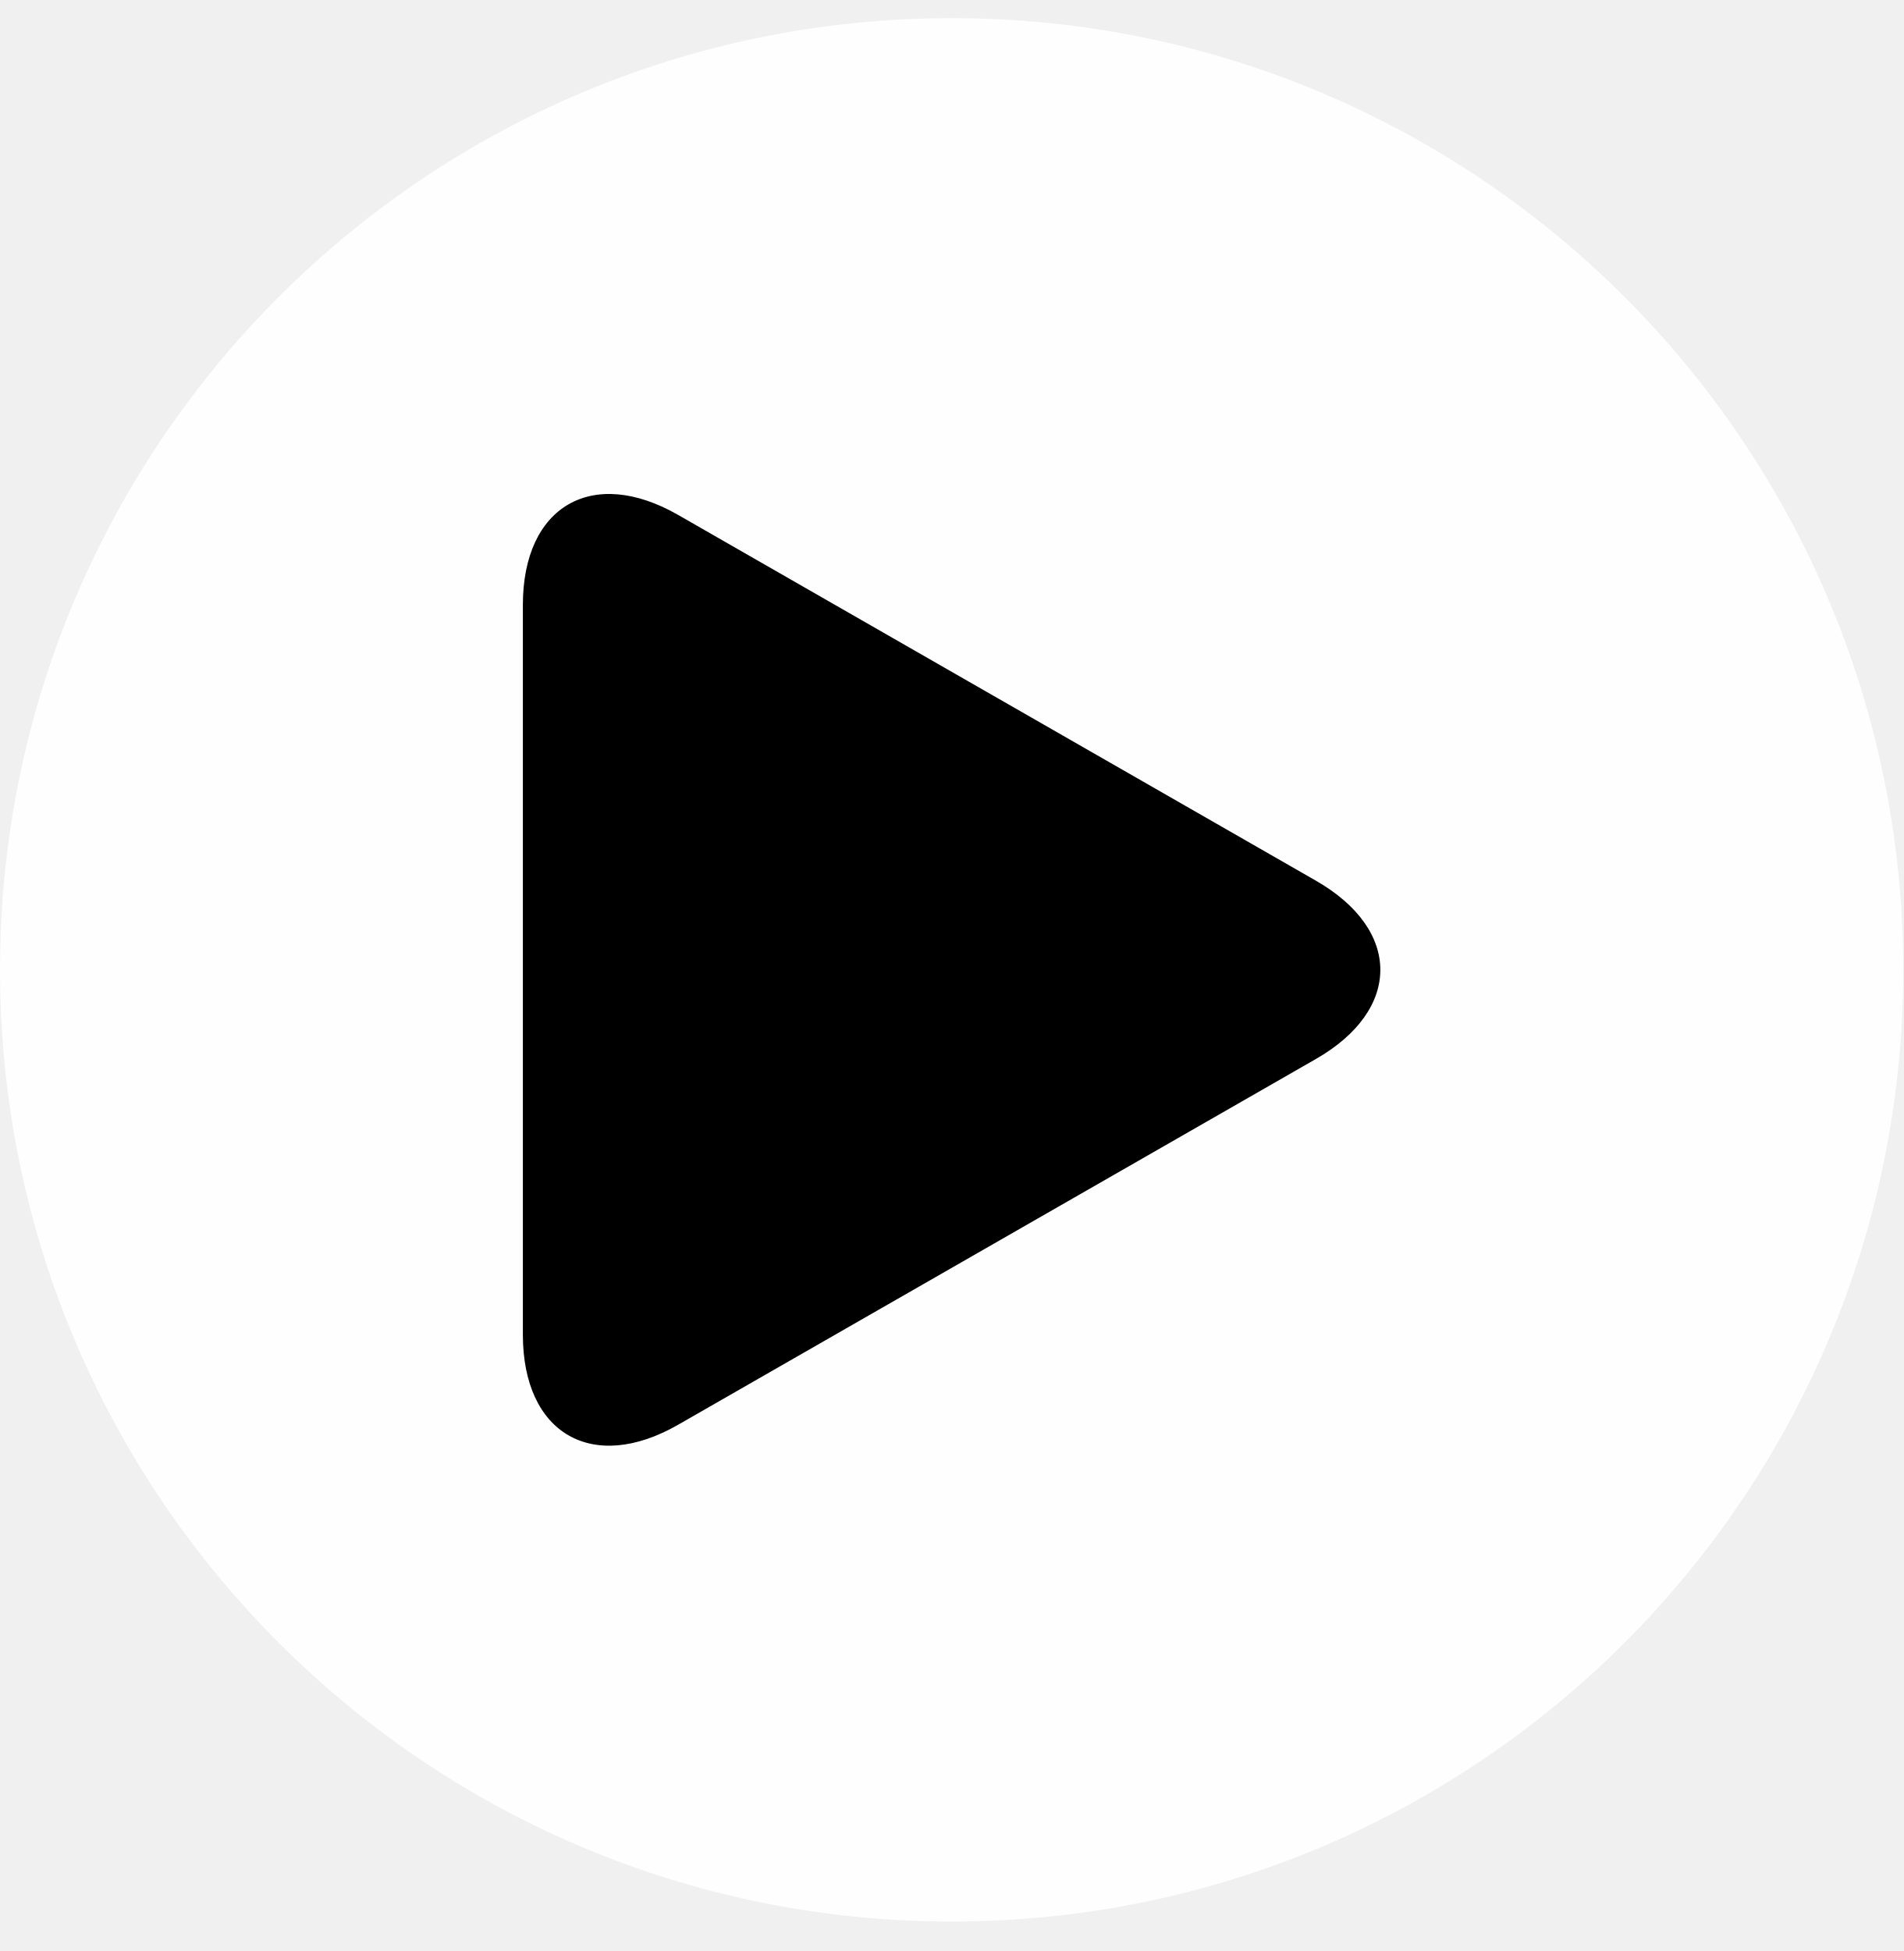
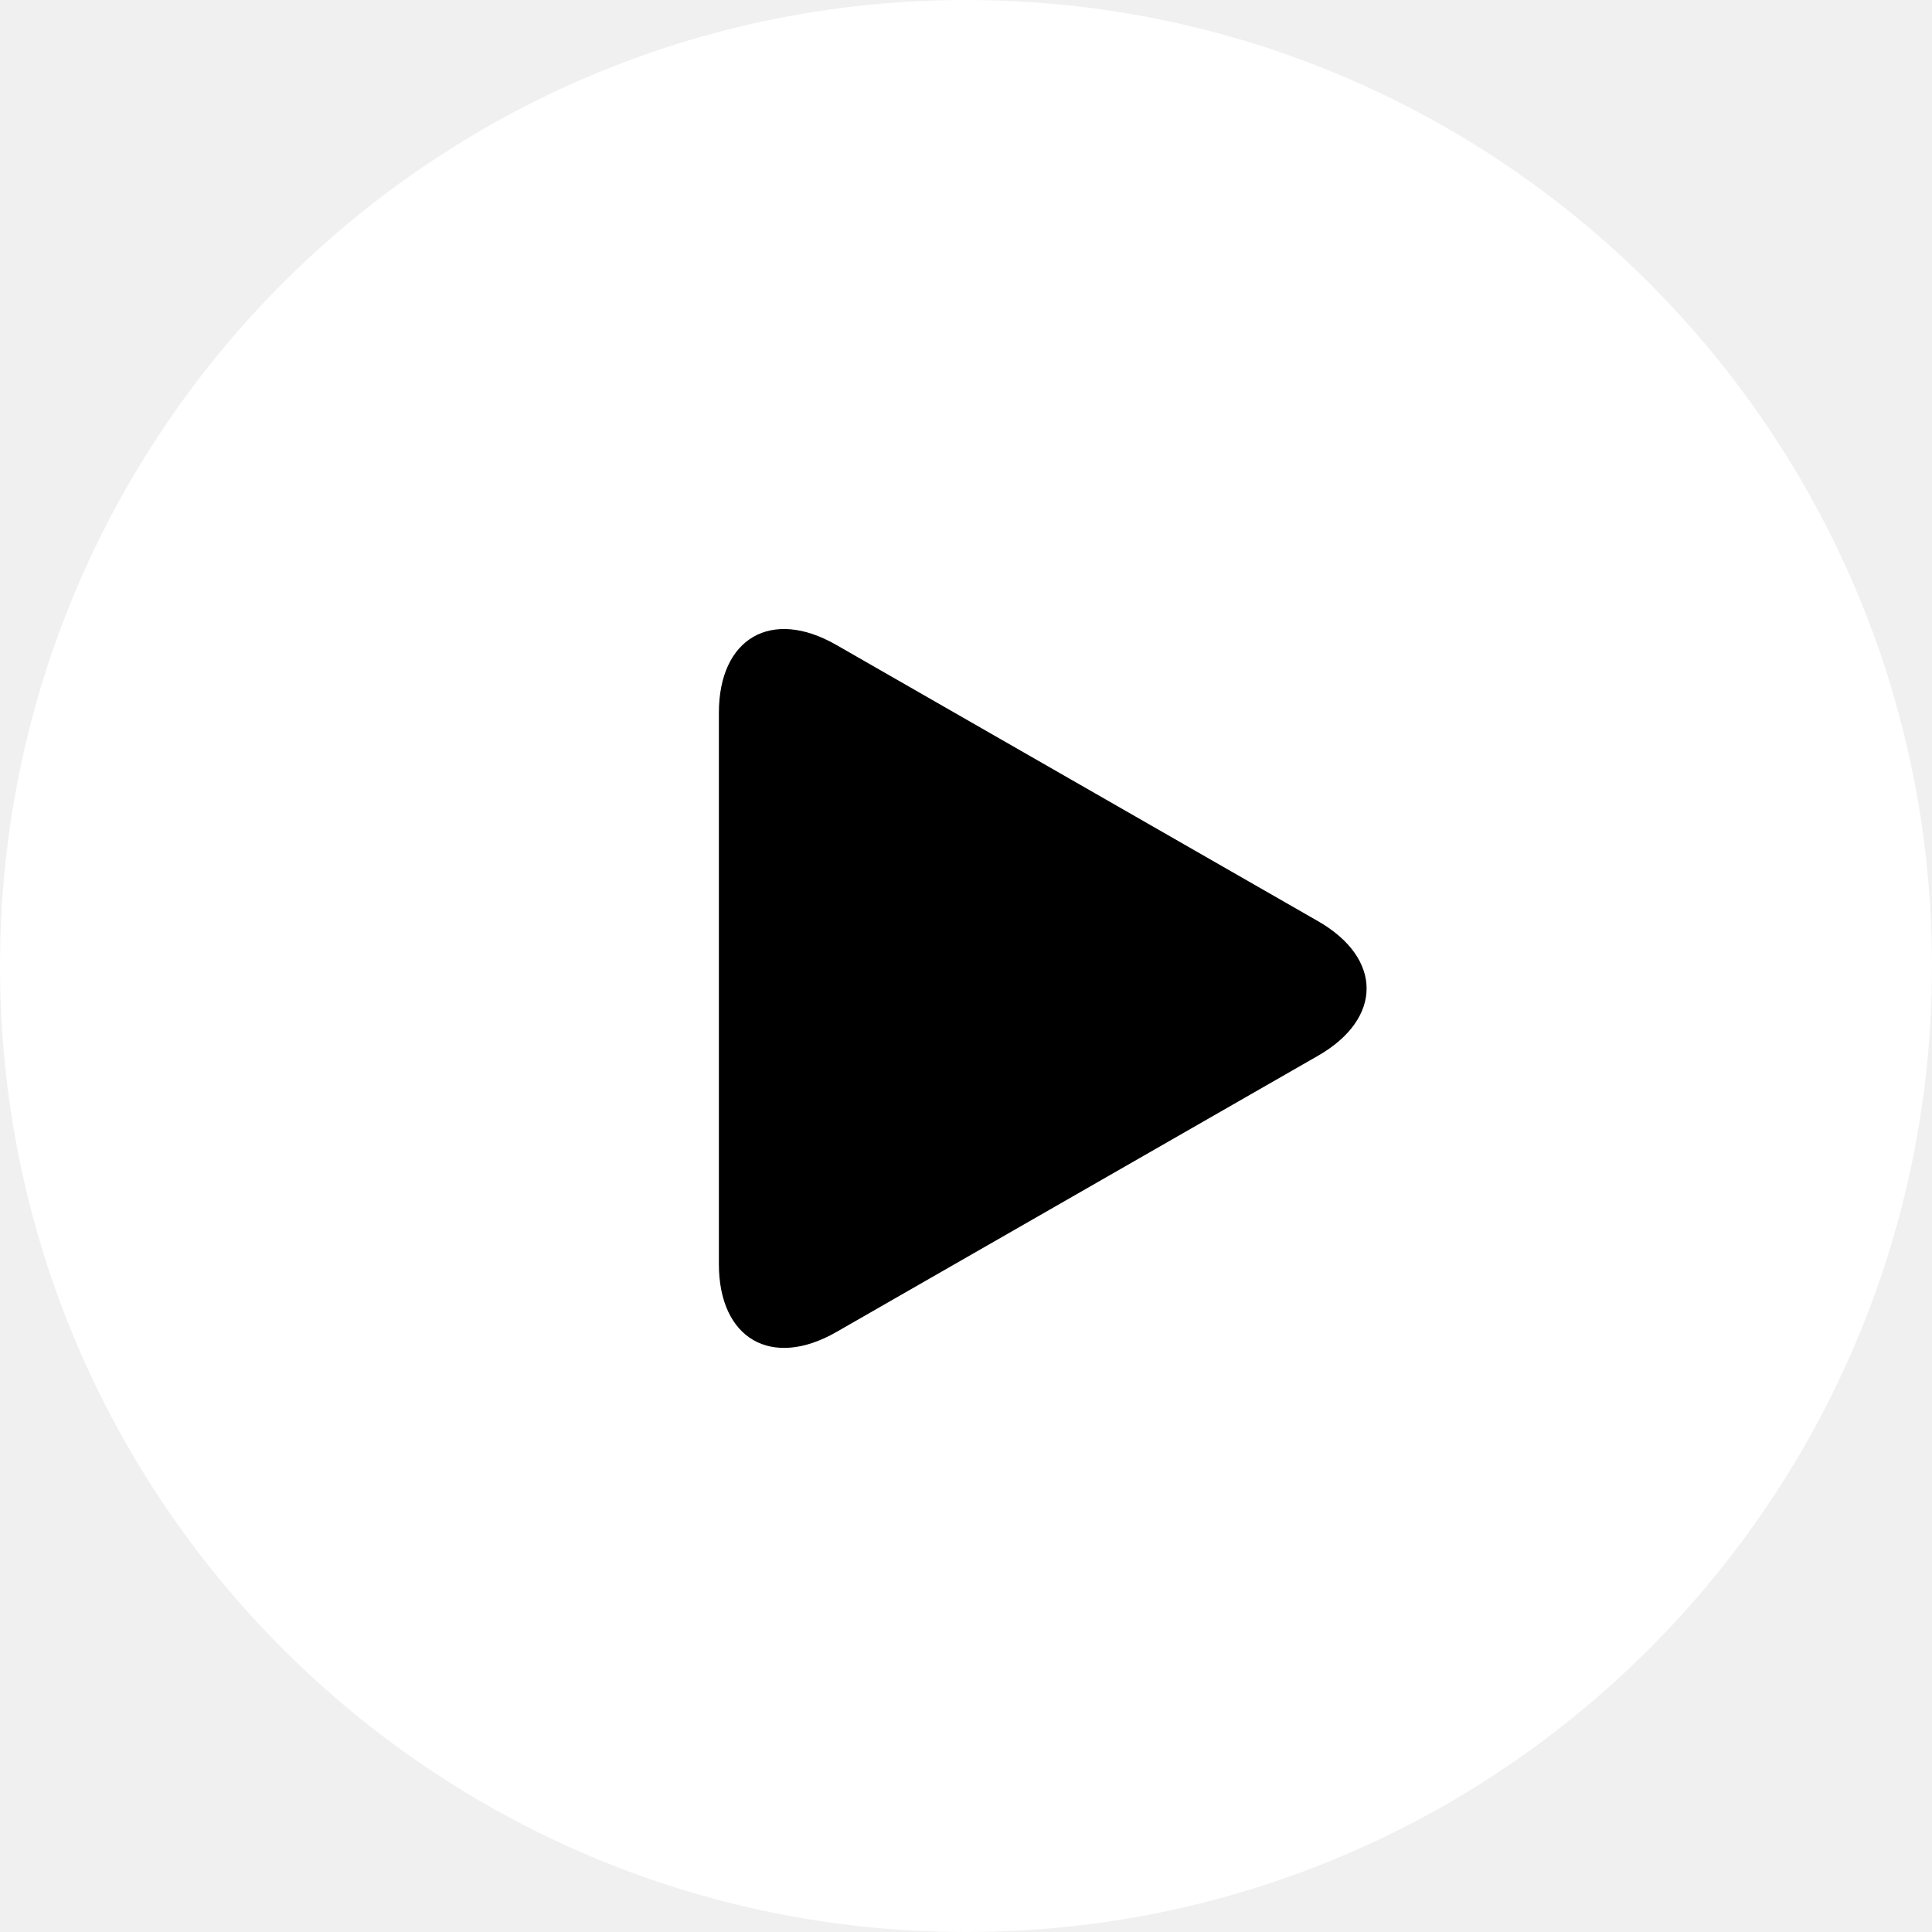
- <svg xmlns="http://www.w3.org/2000/svg" width="40" height="41" viewBox="0 0 40 41" fill="none">
-   <rect y="0.381" width="40" height="40" rx="20" fill="white" fill-opacity="0.9" />
-   <g clip-path="url(#clip0_1_242)">
-     <path d="M14.254 10.822C12.451 9.788 10.989 10.635 10.989 12.713V28.047C10.989 30.128 12.451 30.974 14.254 29.94L27.657 22.254C29.461 21.219 29.461 19.543 27.657 18.508L14.254 10.822Z" fill="black" />
-   </g>
-   <defs>
-     <clipPath id="clip0_1_242">
-       <rect width="20" height="20" fill="white" transform="translate(10 10.3809)" />
-     </clipPath>
-   </defs>
+ <svg xmlns="http://www.w3.org/2000/svg" width="43" height="43" viewBox="0 0 43 43" fill="none">
+   <circle cx="21.5" cy="21.5" r="21.5" fill="white" />
+   <path d="M18.612 14.353C17.169 13.525 16 14.203 16 15.866V28.133C16 29.797 17.169 30.474 18.612 29.648L29.334 23.498C30.777 22.671 30.777 21.329 29.334 20.502L18.612 14.353Z" fill="black" />
</svg>
